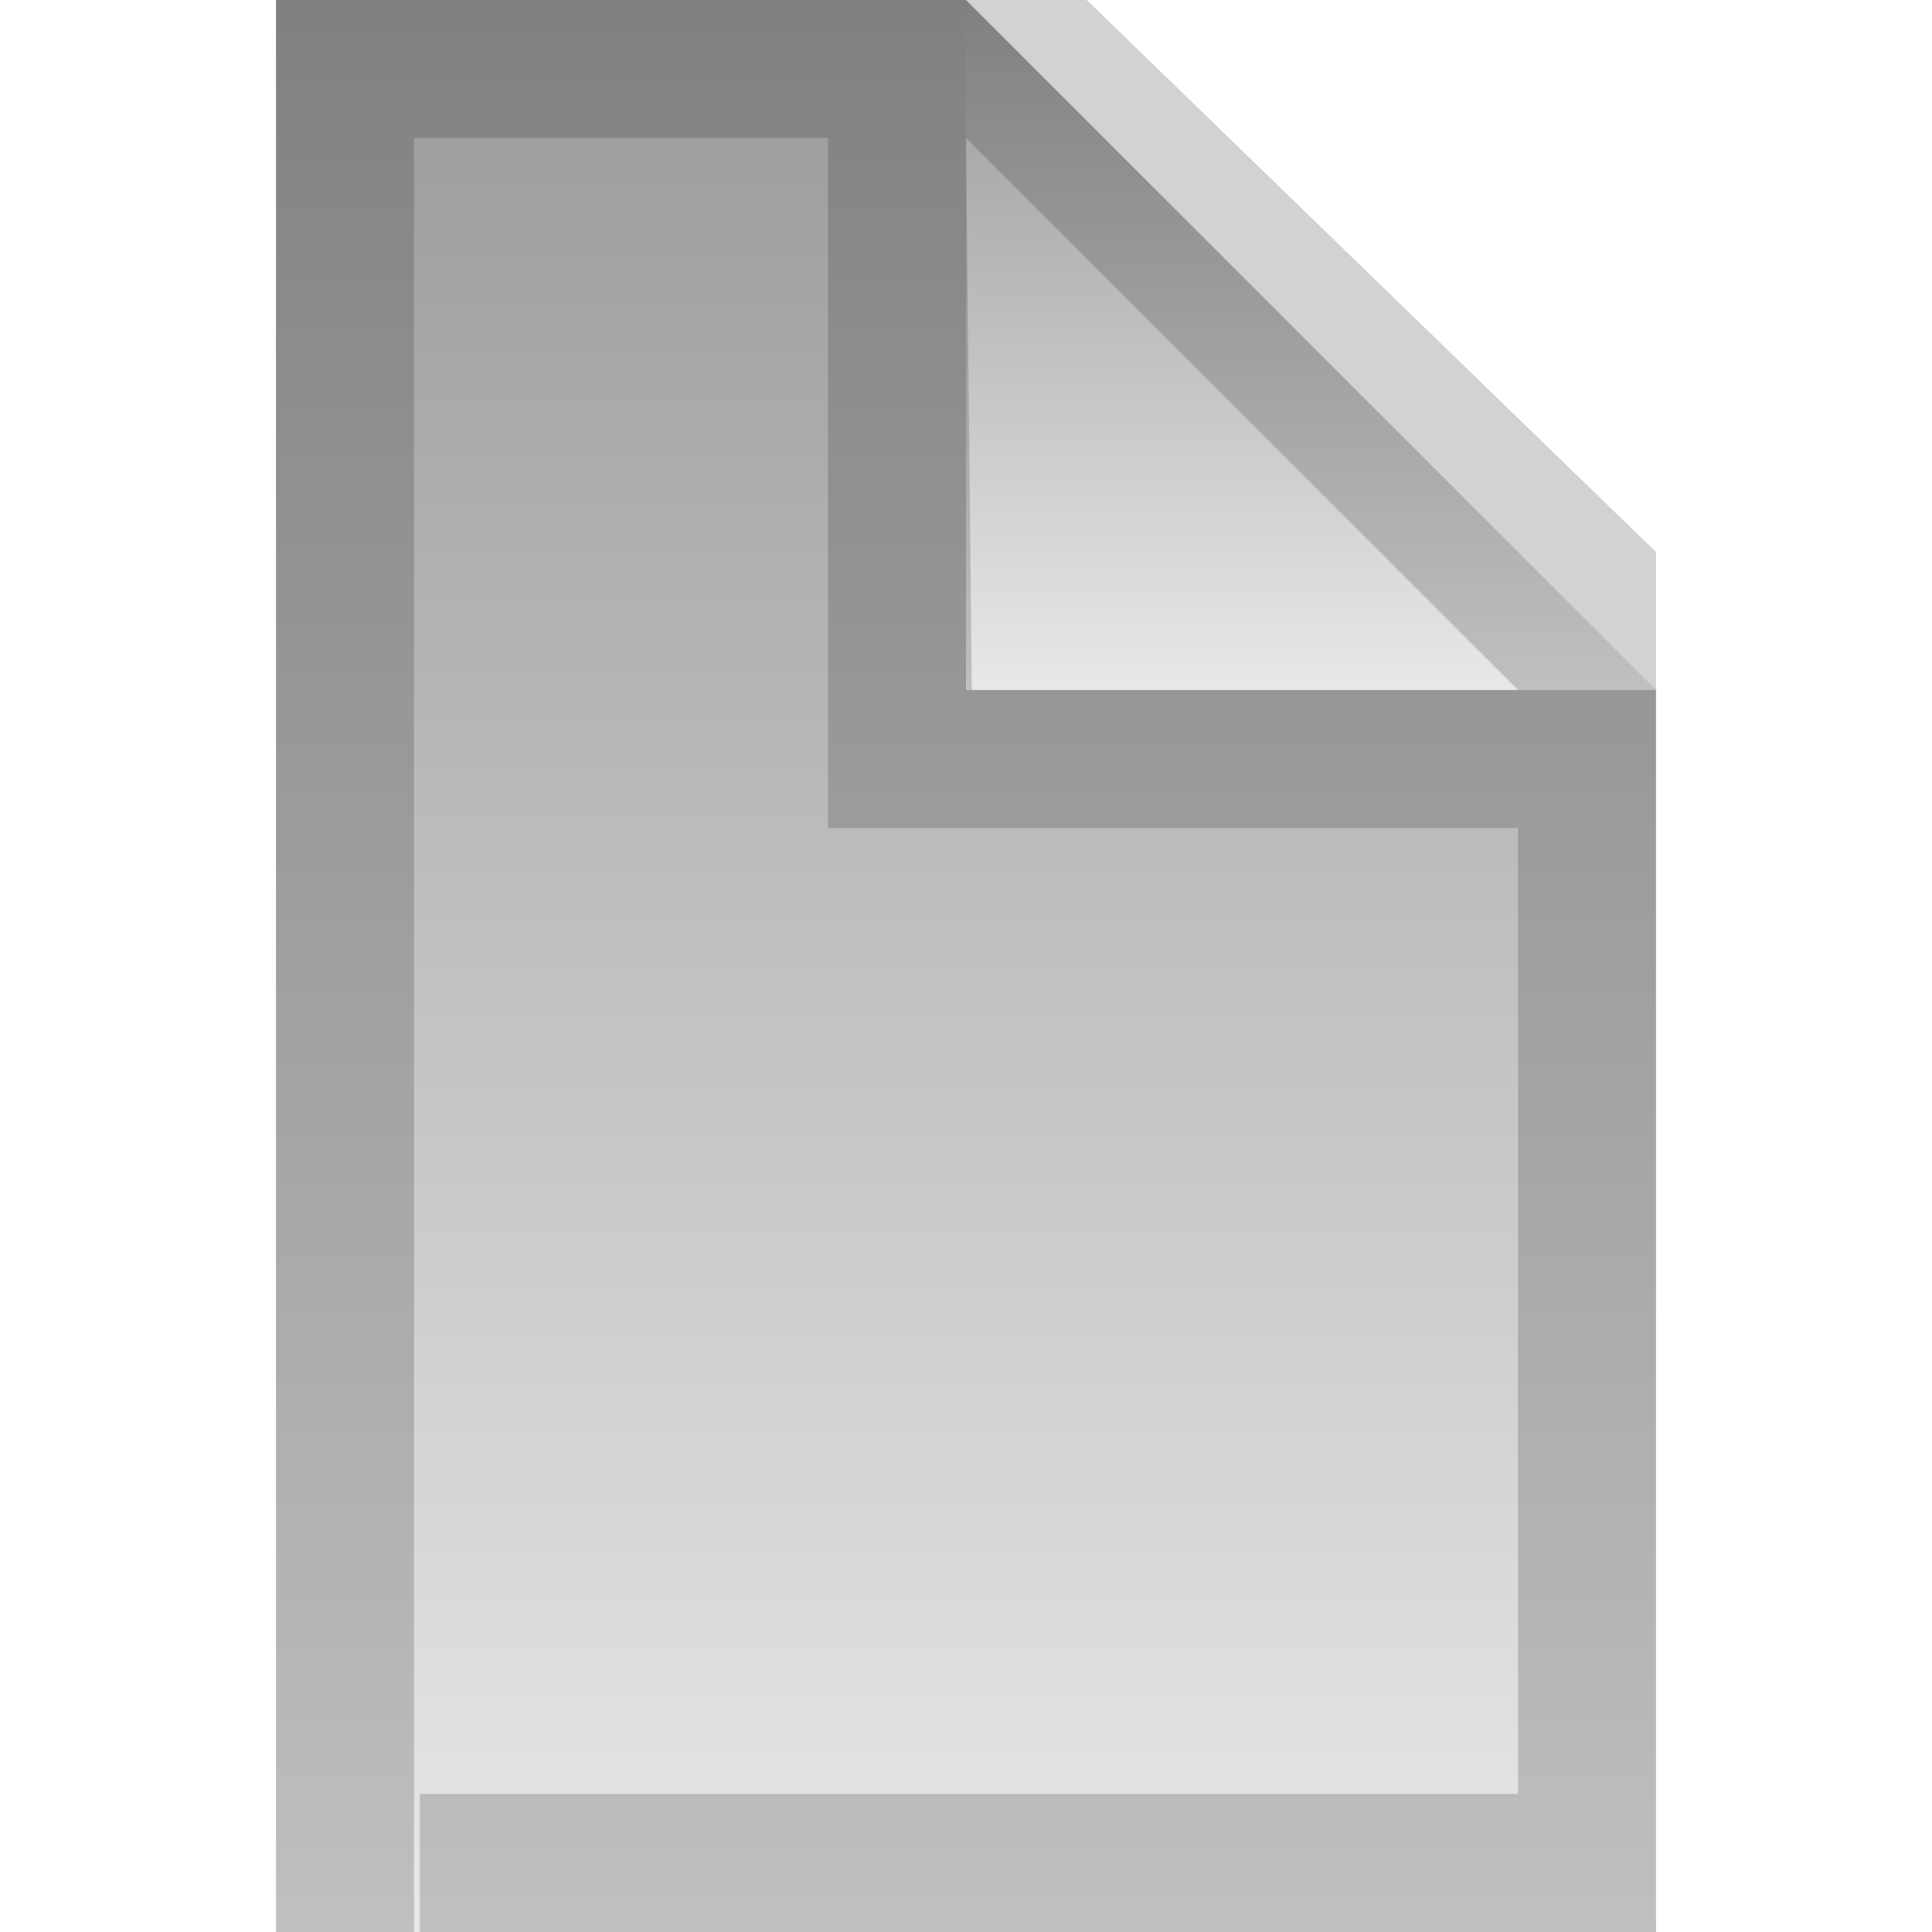
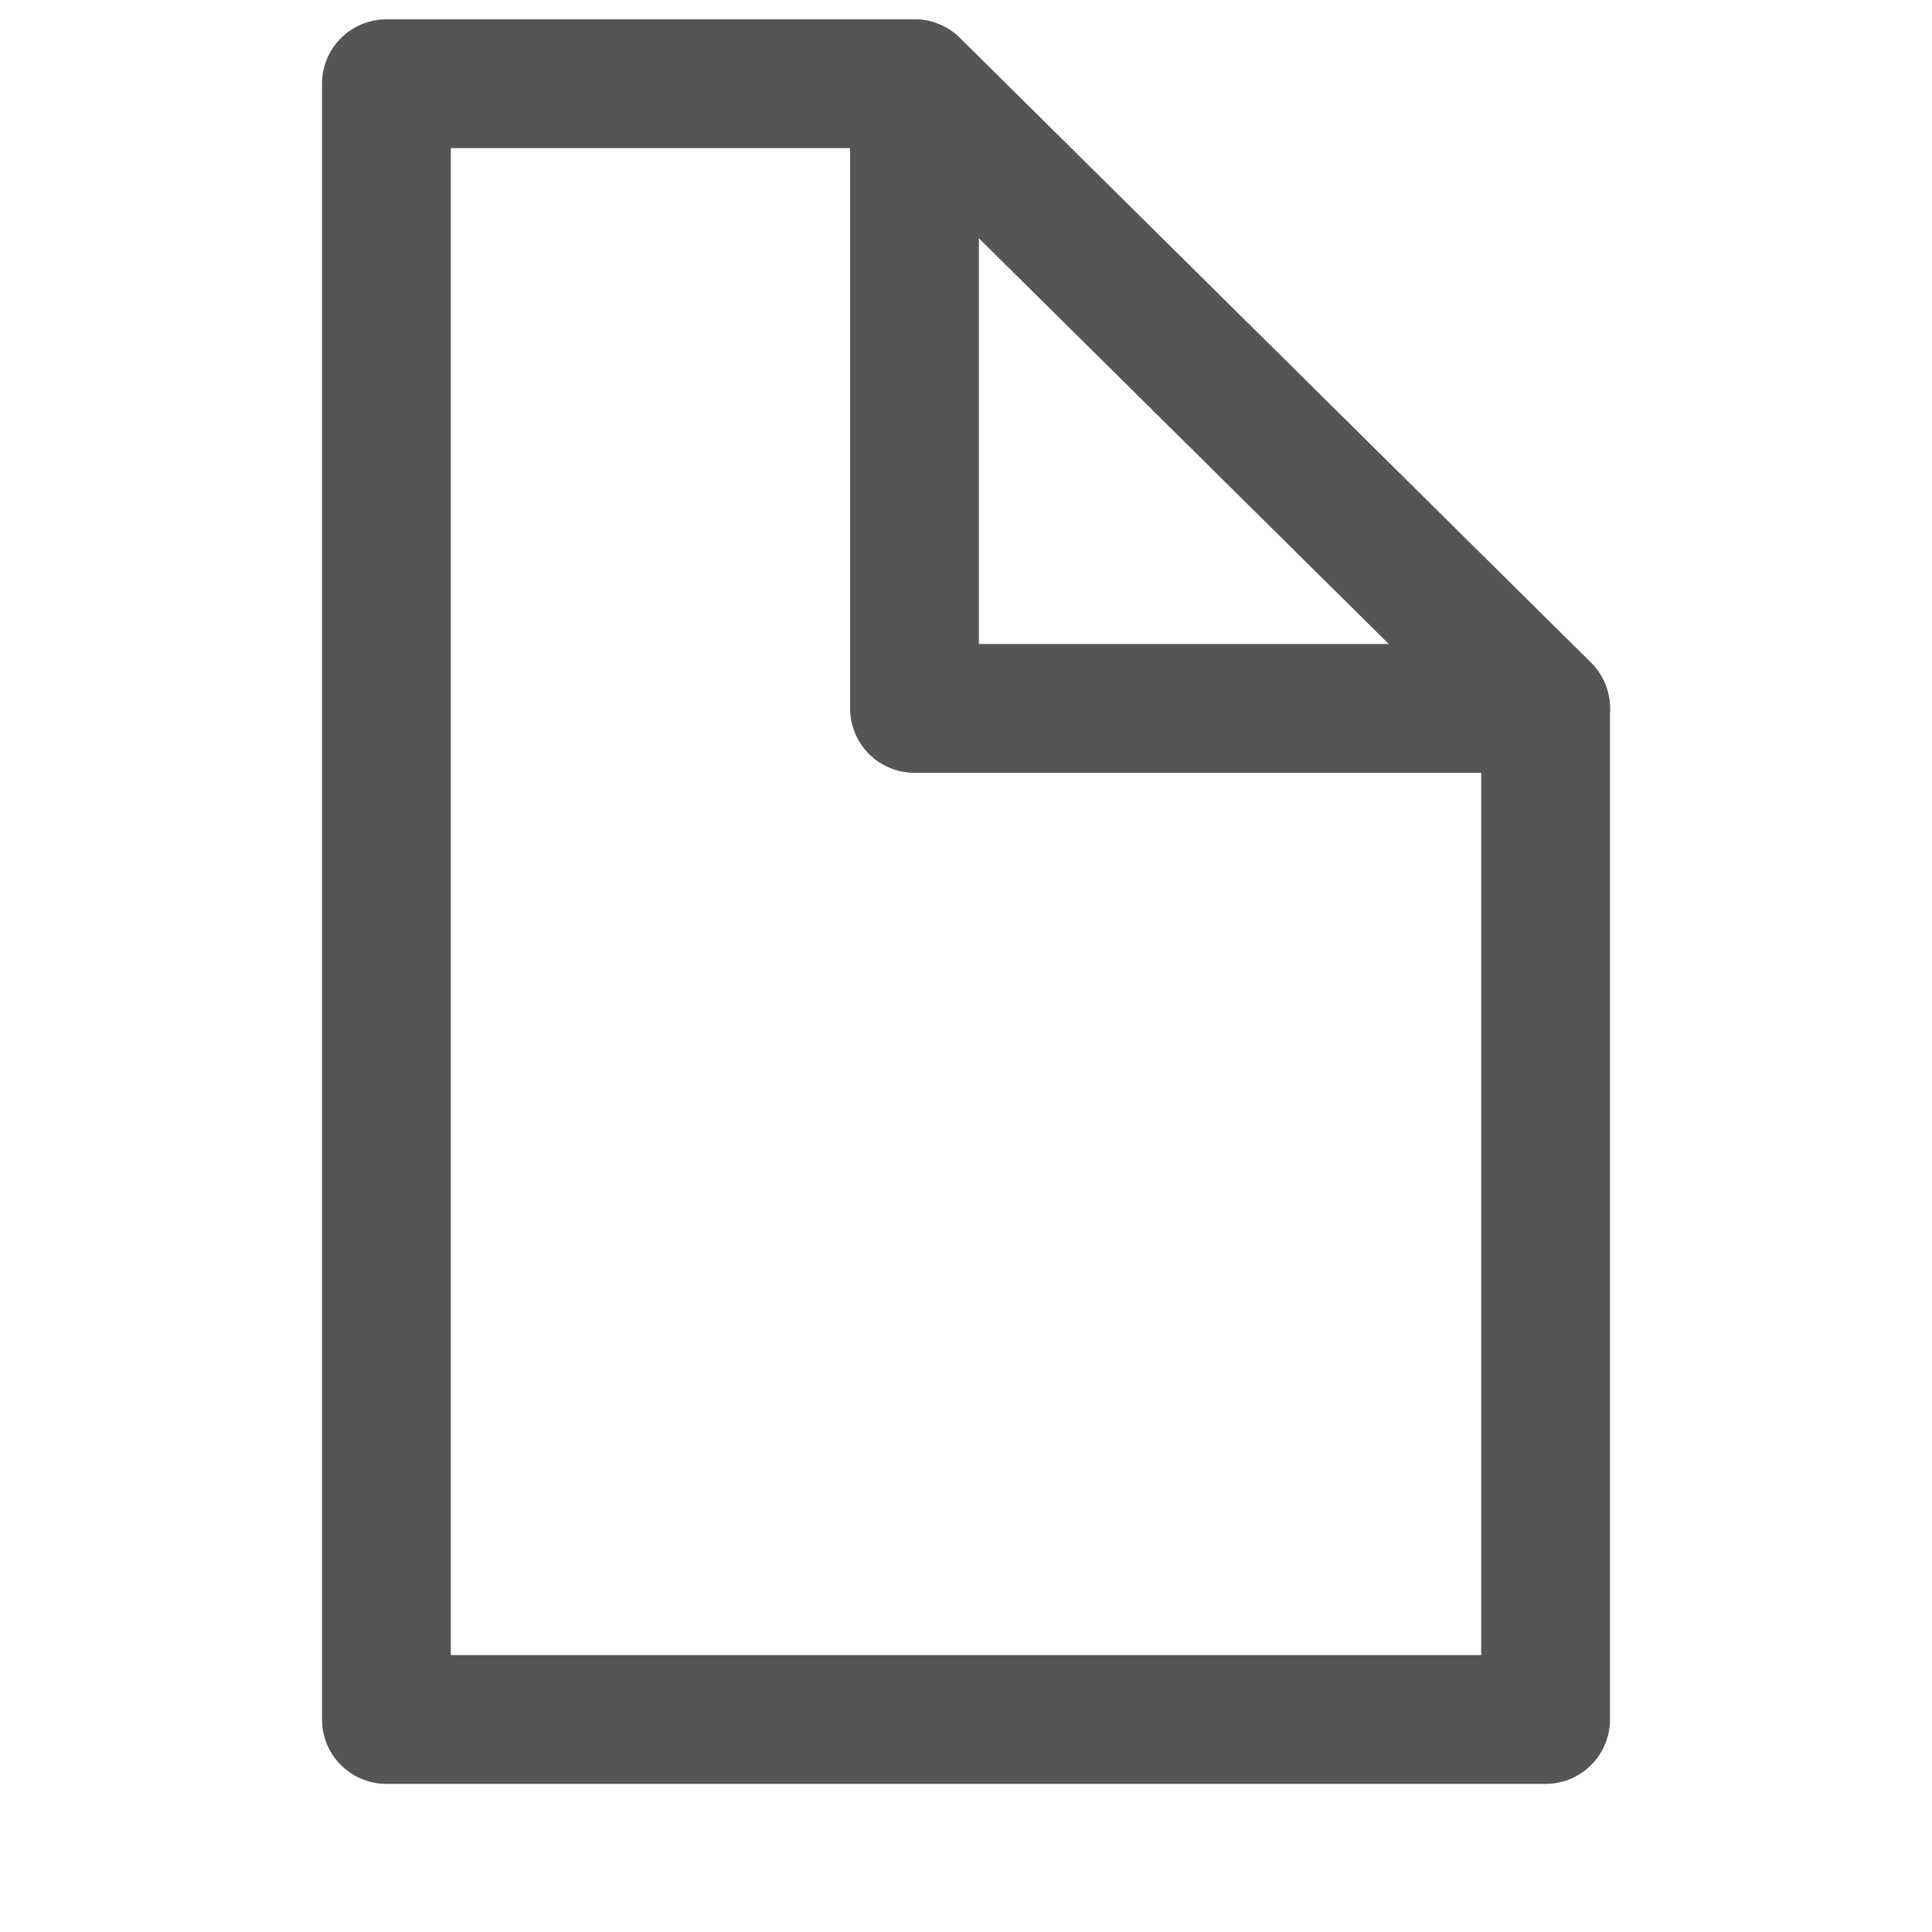
- <svg xmlns="http://www.w3.org/2000/svg" version="1.1" id="Layer_1" x="0px" y="0px" viewBox="1 1 14 14" enable-background="new 1 1 14 14" xml:space="preserve">
-   <linearGradient id="SVGID_1_" gradientUnits="userSpaceOnUse" x1="10.5" y1="6" x2="10.5" y2="1">
-     <stop offset="0" style="stop-color:#E8E8E8" />
-     <stop offset="1" style="stop-color:#999999" />
-   </linearGradient>
-   <polygon fill="url(#SVGID_1_)" points="13,6 8,6 8,1 " />
-   <linearGradient id="SVGID_2_" gradientUnits="userSpaceOnUse" x1="8" y1="15" x2="8" y2="1">
-     <stop offset="0" style="stop-color:#E8E8E8" />
-     <stop offset="1" style="stop-color:#999999" />
-   </linearGradient>
-   <polygon fill="url(#SVGID_2_)" points="13,15 3,15 3,1 8,1 8,6 13,6 " />
-   <path opacity="0.2" fill="#231F20" enable-background="new    " d="M8.875,1H8.042H8H7H4H3v14h1V2h3v4v1h5v7H4.042v1H13v-1V6V5  L8.875,1z M8.042,6L8,2l4,4H8.042z" />
+ <svg xmlns="http://www.w3.org/2000/svg" version="1.1" id="Layer_1" x="0px" y="0px" viewBox="0 0 30 30" enable-background="new 0 0 30 30" xml:space="preserve">
+   <g>
+     <polygon fill="none" stroke="#555555" stroke-width="2" stroke-linejoin="round" stroke-miterlimit="10" points="24,26.7 6,26.7    6,1.3 14.2,1.3 24,11  " />
+     <polygon fill="none" stroke="#555555" stroke-width="2" stroke-linejoin="round" stroke-miterlimit="10" points="24,11 14.2,11    14.2,1.3  " />
+   </g>
</svg>
